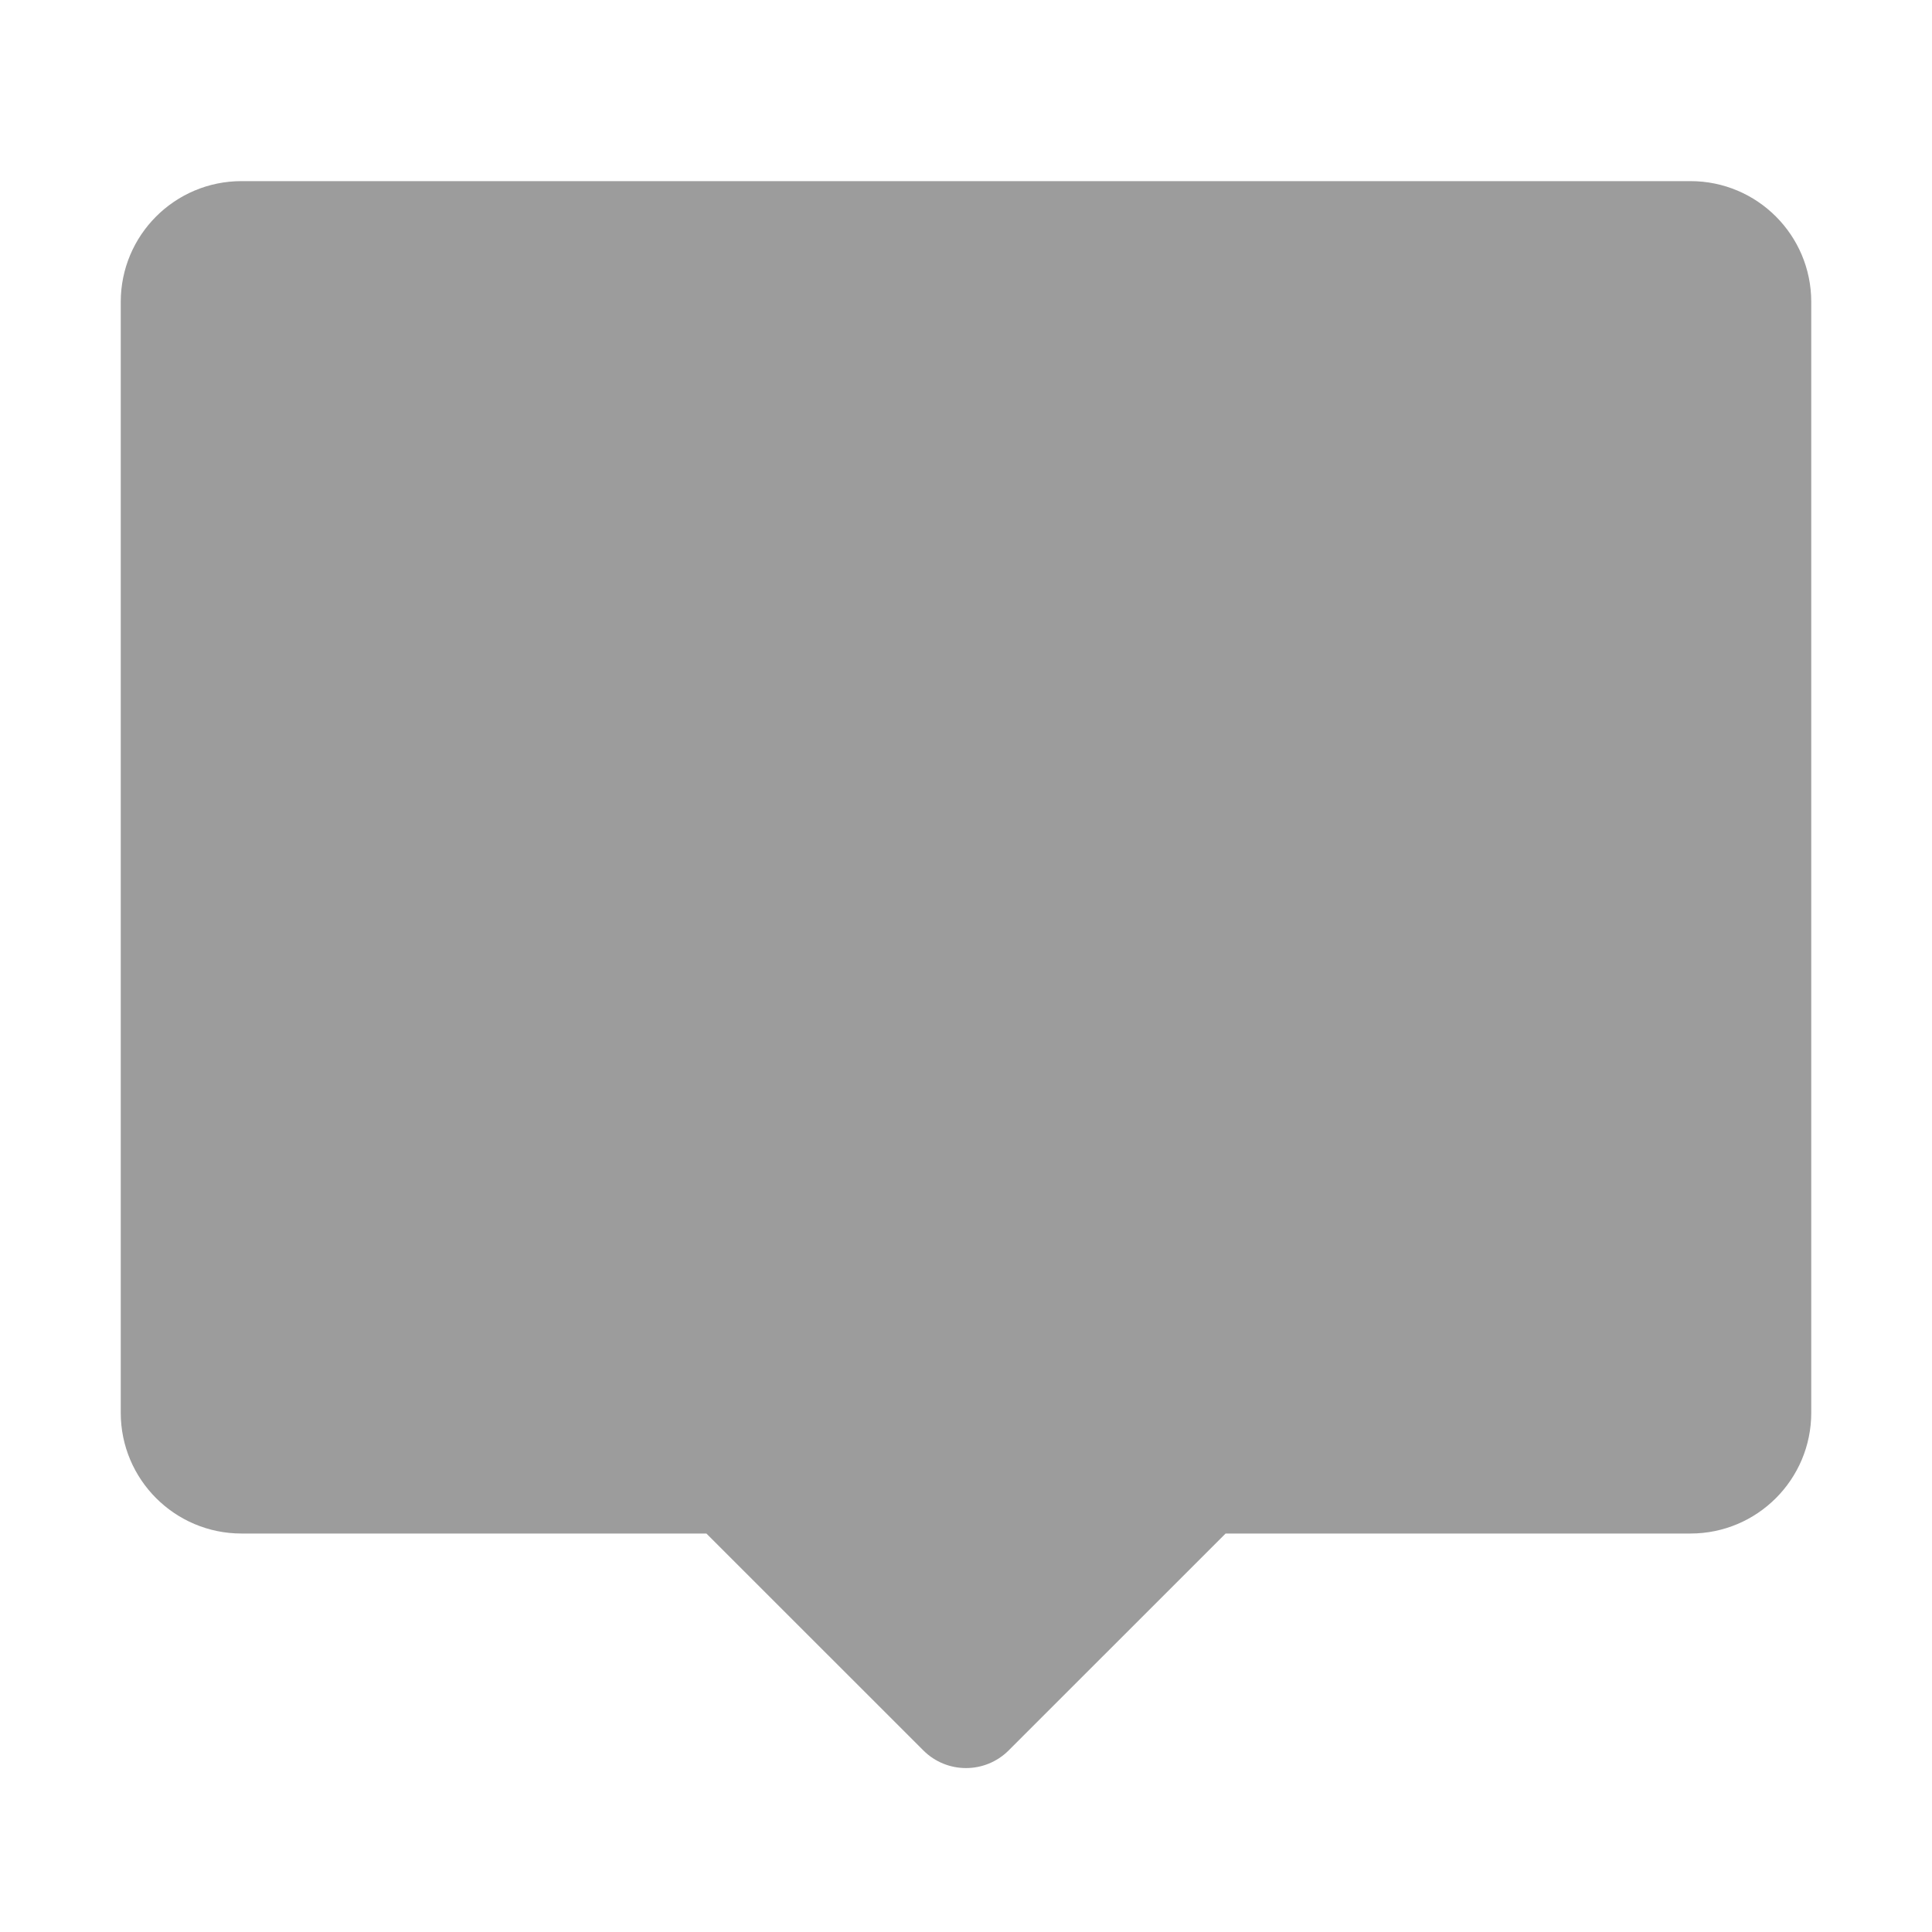
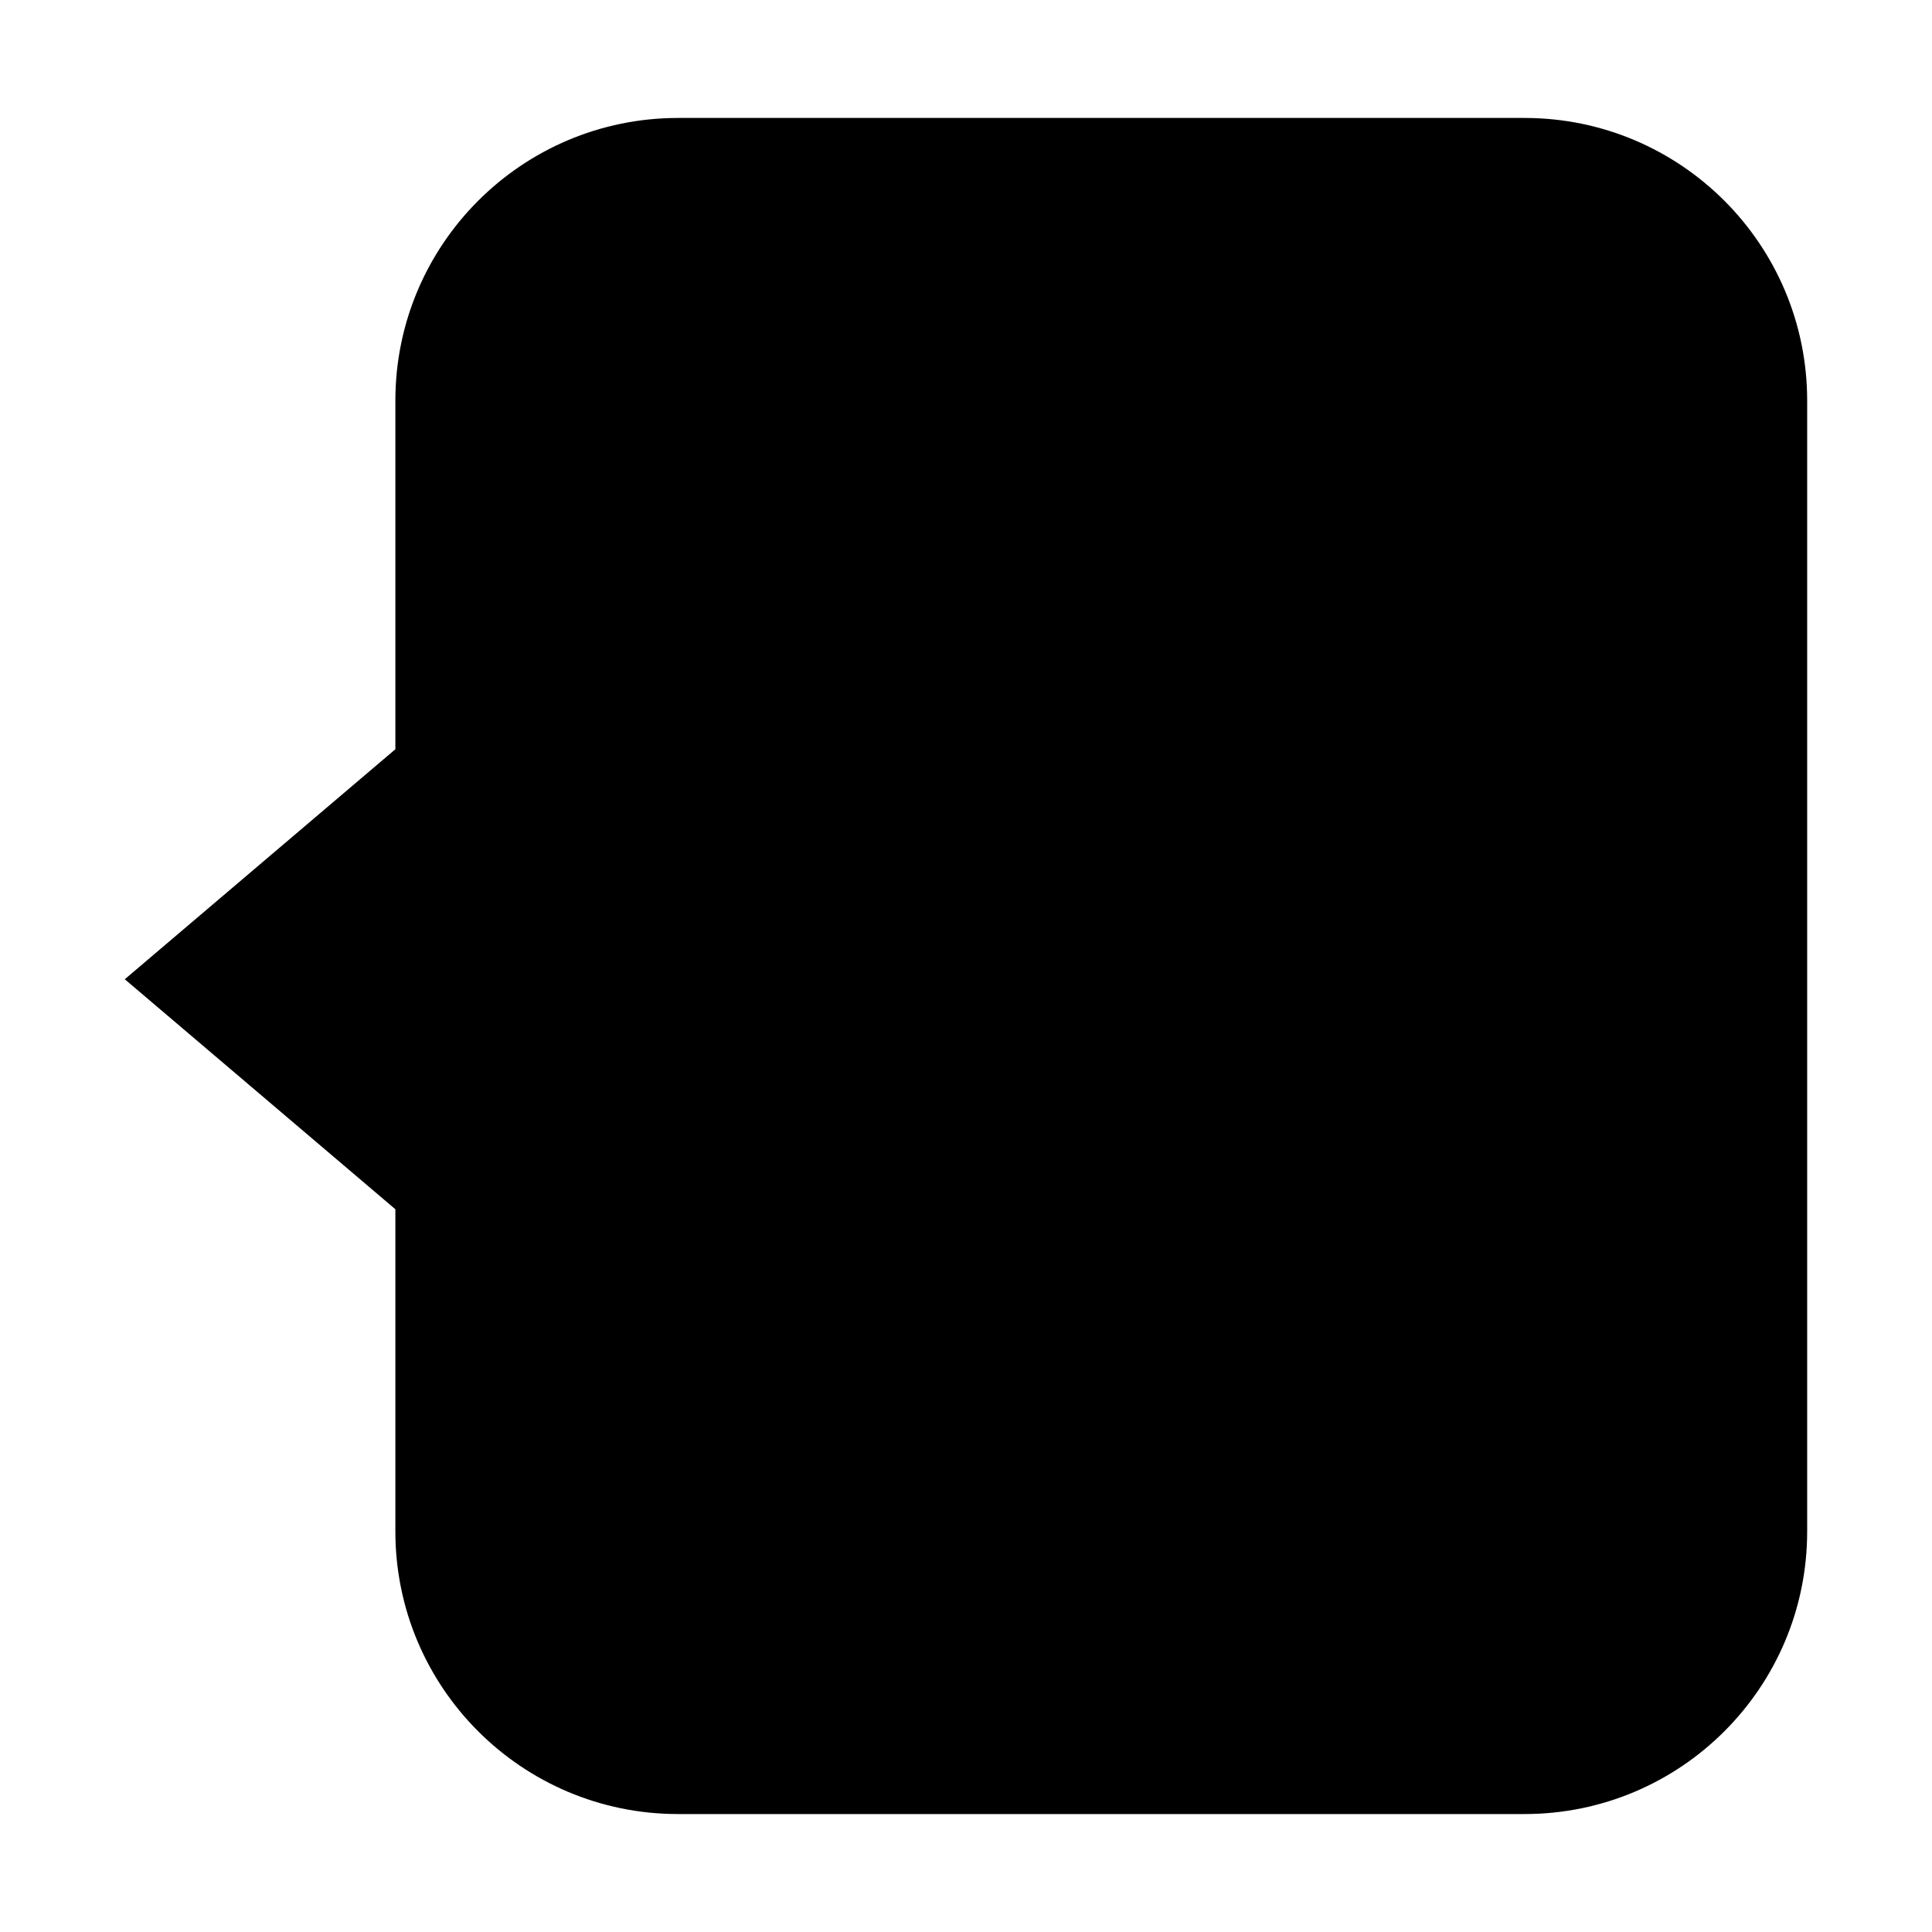
- <svg xmlns="http://www.w3.org/2000/svg" t="1692000431693" class="icon" viewBox="0 0 1024 1024" version="1.1" p-id="2201" data-darkreader-inline-fill="" width="200" height="200">
-   <path d="M649.6 812.8l-114.976 114.944a32 32 0 0 1-45.248 0L374.4 812.8H128a64 64 0 0 1-64-64V160a64 64 0 0 1 64-64h768a64 64 0 0 1 64 64v588.8a64 64 0 0 1-64 64h-246.4z" fill="#9C9C9C" p-id="2202" data-darkreader-inline-fill="" style="--darkreader-inline-fill: #50575a;" />
+ <svg xmlns="http://www.w3.org/2000/svg" t="1692003536064" class="icon" viewBox="0 0 1024 1024" version="1.1" p-id="1544" data-darkreader-inline-fill="" width="200" height="200">
+   <path d="M808.010 62.518h-448.605c-82.778 0-149.85 67.095-149.85 149.827v184.77l-143.415 121.905 143.415 121.905v170.775c0 82.733 67.050 149.783 149.85 149.783h448.605c82.777 0 149.827-67.050 149.827-149.783v-599.332c0-82.755-67.050-149.85-149.827-149.85z" p-id="1545" />
</svg>
